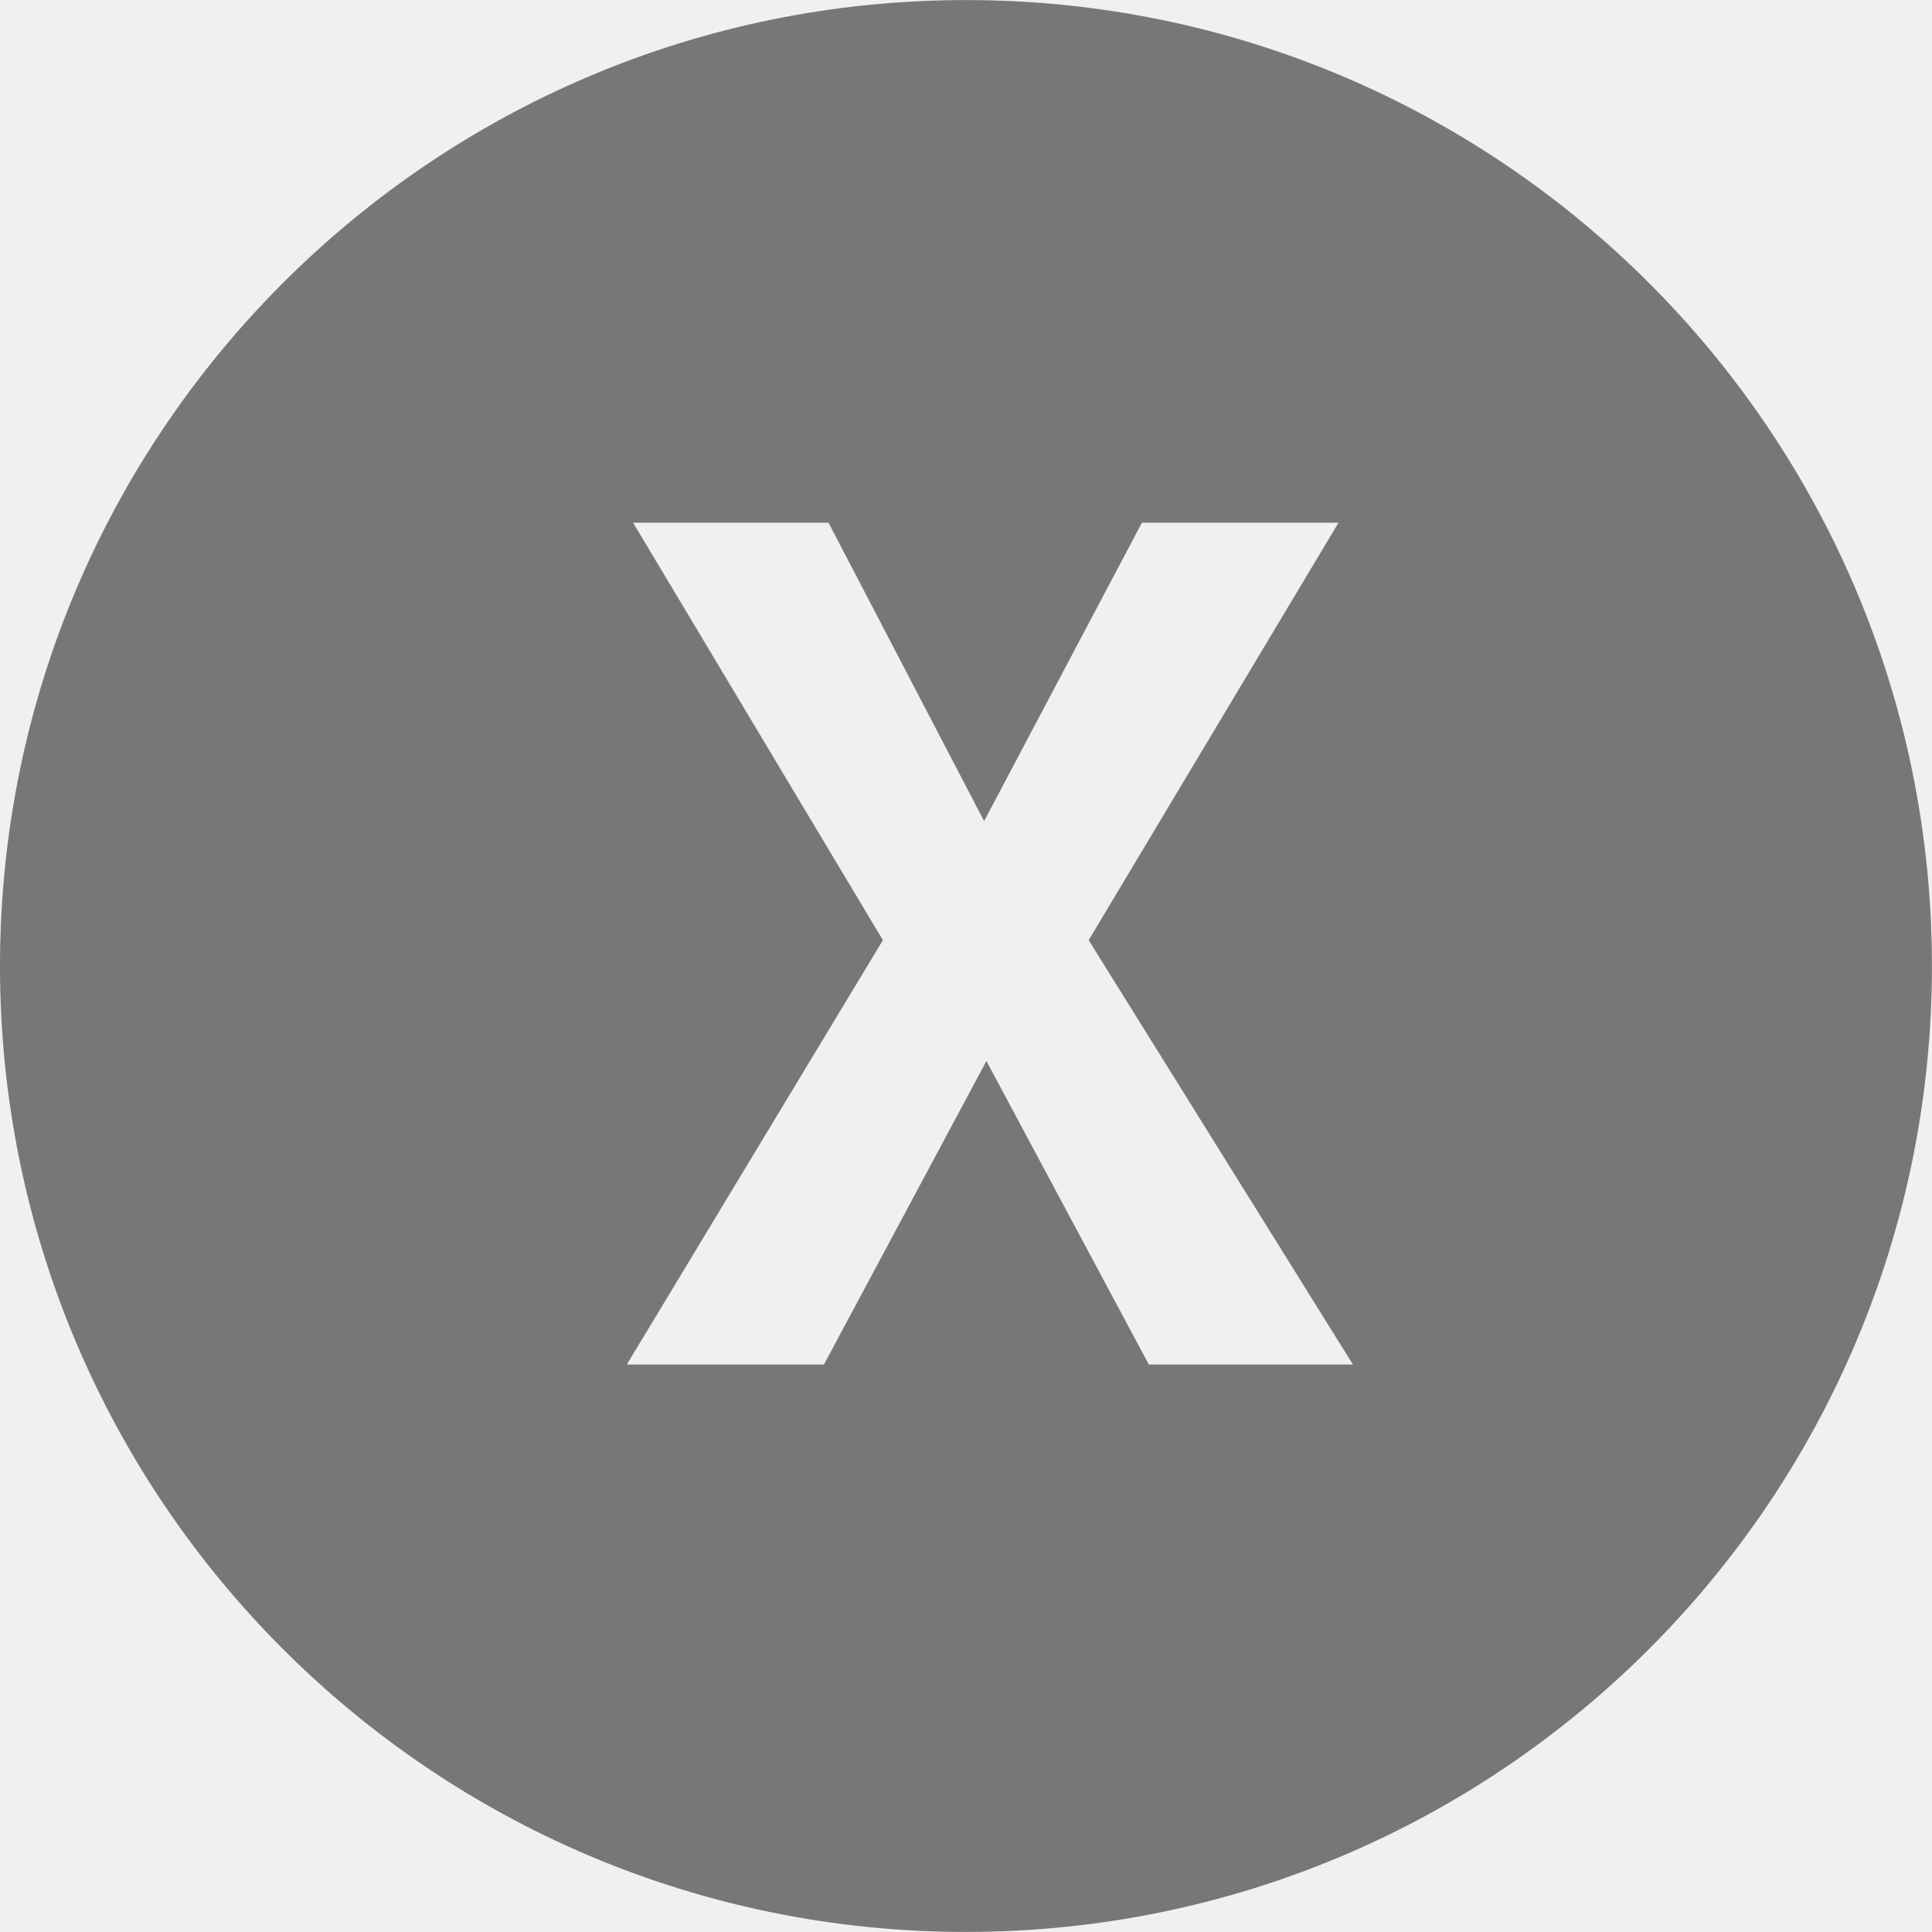
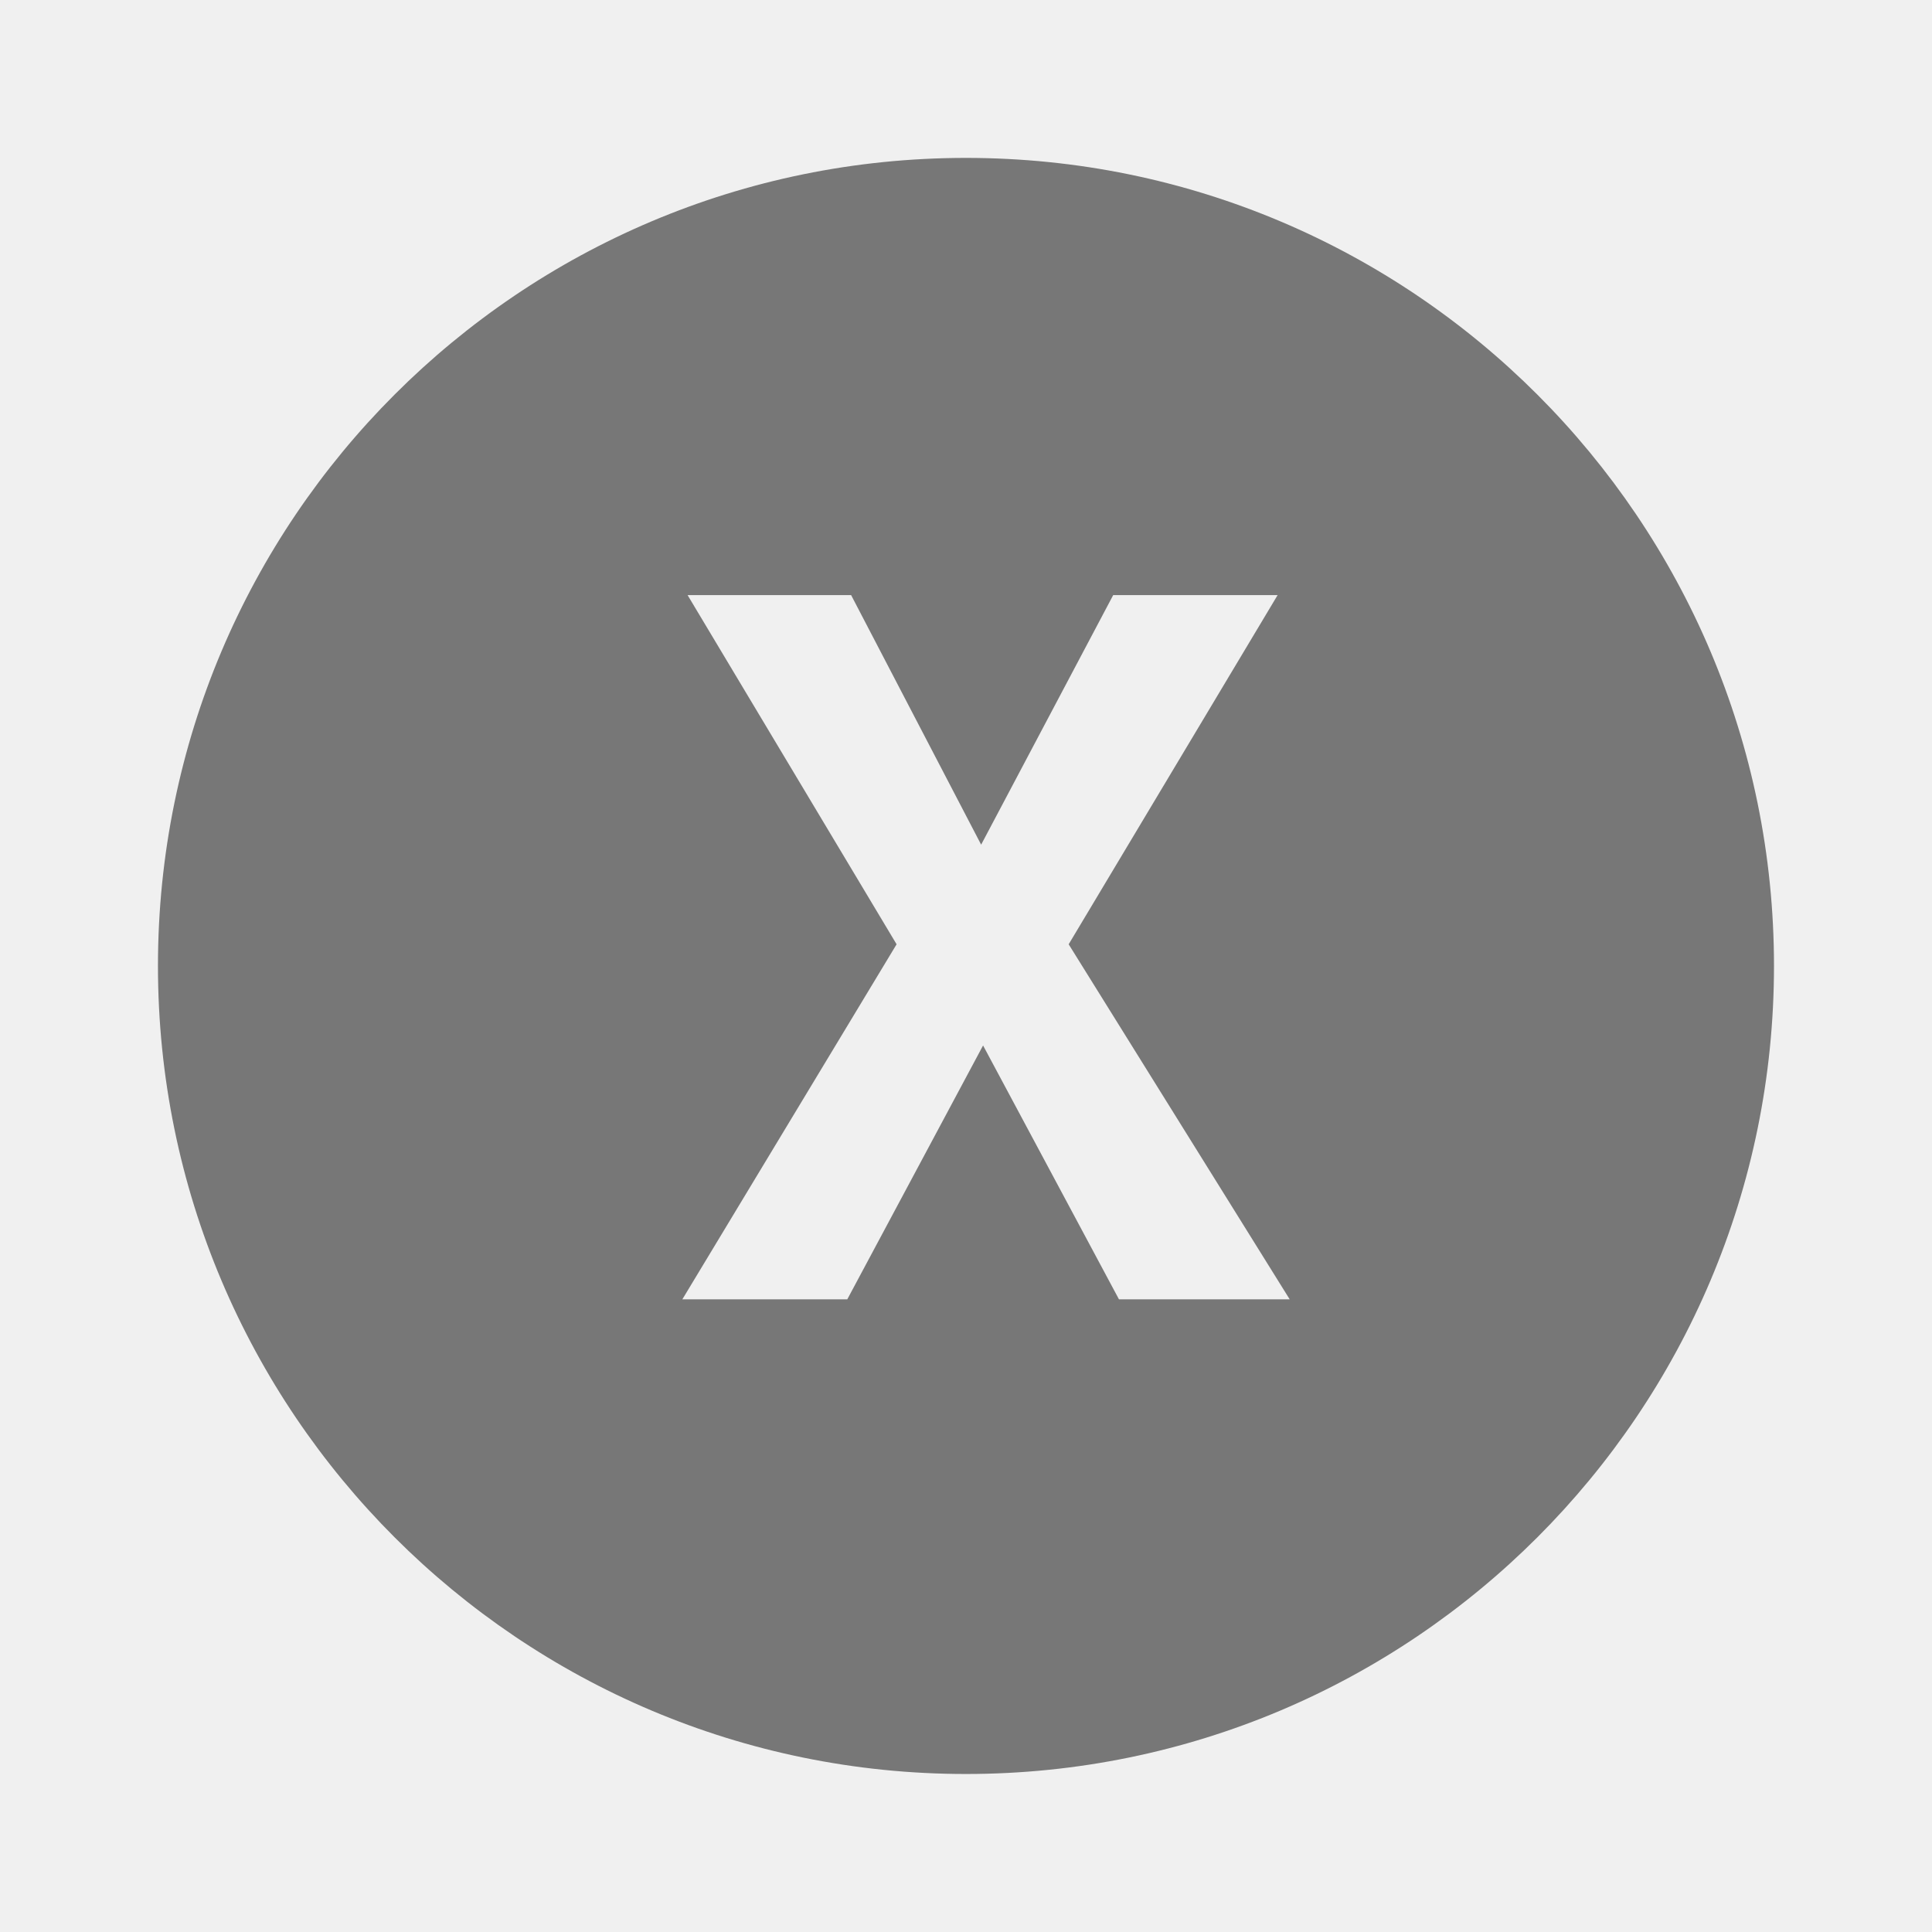
- <svg xmlns="http://www.w3.org/2000/svg" version="1.1" id="Ebene_1" x="0px" y="0px" width="31px" height="31.001px" viewBox="0 0 31 31.001" enable-background="new 0 0 31 31.001" xml:space="preserve">
+ <svg xmlns="http://www.w3.org/2000/svg" version="1.1" id="_x30_" x="0px" y="0px" width="37.061px" height="37.061px" viewBox="0 0 37.061 37.061" enable-background="new 0 0 37.061 37.061" xml:space="preserve">
  <g>
    <g>
-       <path fill="#777777" d="M15.5,0.001c-8.561,0-15.5,6.94-15.5,15.5S6.939,31,15.5,31C24.061,31,31,24.061,31,15.501    S24.061,0.001,15.5,0.001z M18.434,21.895l-2.606-4.87l-2.607,4.87h-3.163l4.109-6.809l-4.008-6.698h3.136l2.496,4.787    l2.532-4.787h3.154l-4.008,6.698l4.24,6.809H18.434z" />
+       <path fill="#777777" d="M18.53,3.029c-8.561,0-15.5,6.94-15.5,15.5c0,8.562,6.939,15.501,15.5,15.501    c8.562,0,15.5-6.939,15.5-15.501C34.03,9.97,27.091,3.029,18.53,3.029z M21.465,24.925l-2.607-4.87l-2.605,4.87h-3.164l4.11-6.811    l-4.009-6.698h3.137l2.494,4.787l2.533-4.787h3.154L20.5,18.114l4.24,6.811H21.465z" />
    </g>
  </g>
+   <g opacity="0">
+     <path fill="#FFFFFF" d="M36.961,0.1v36.861H0.1V0.1H36.961 M37.061,0H0V37.06h37.061V0L37.061,0z" />
+   </g>
</svg>
